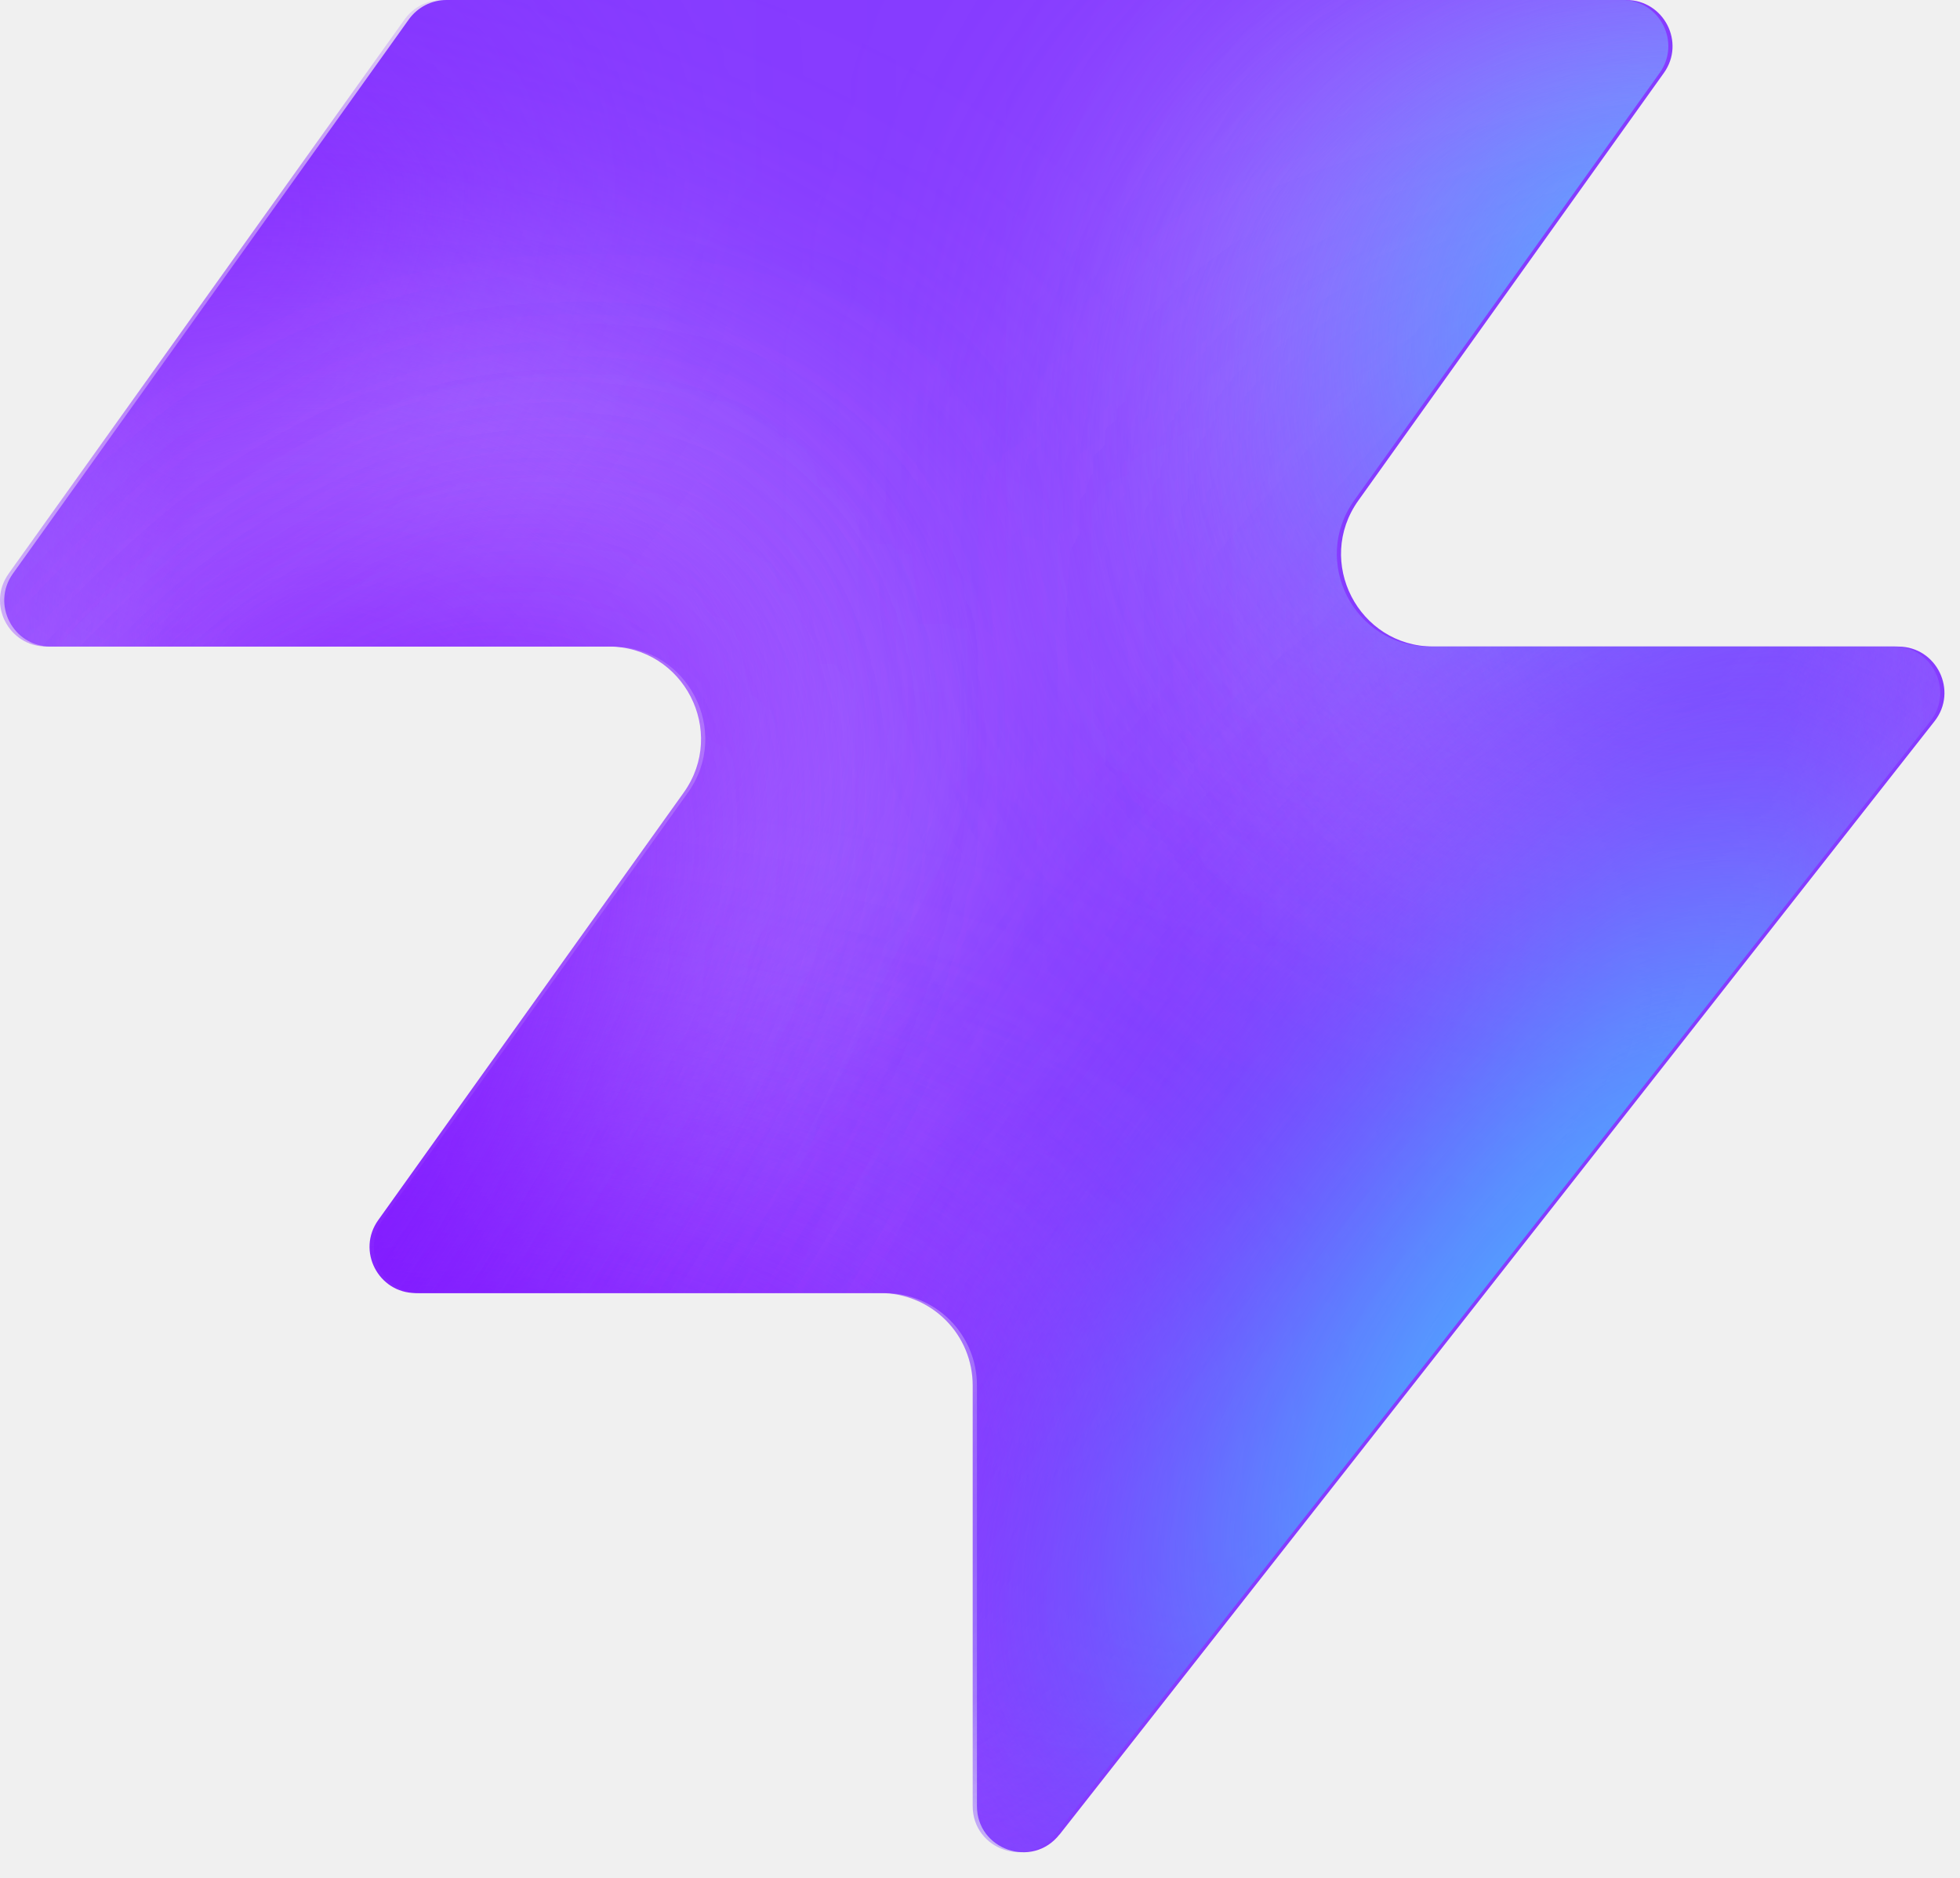
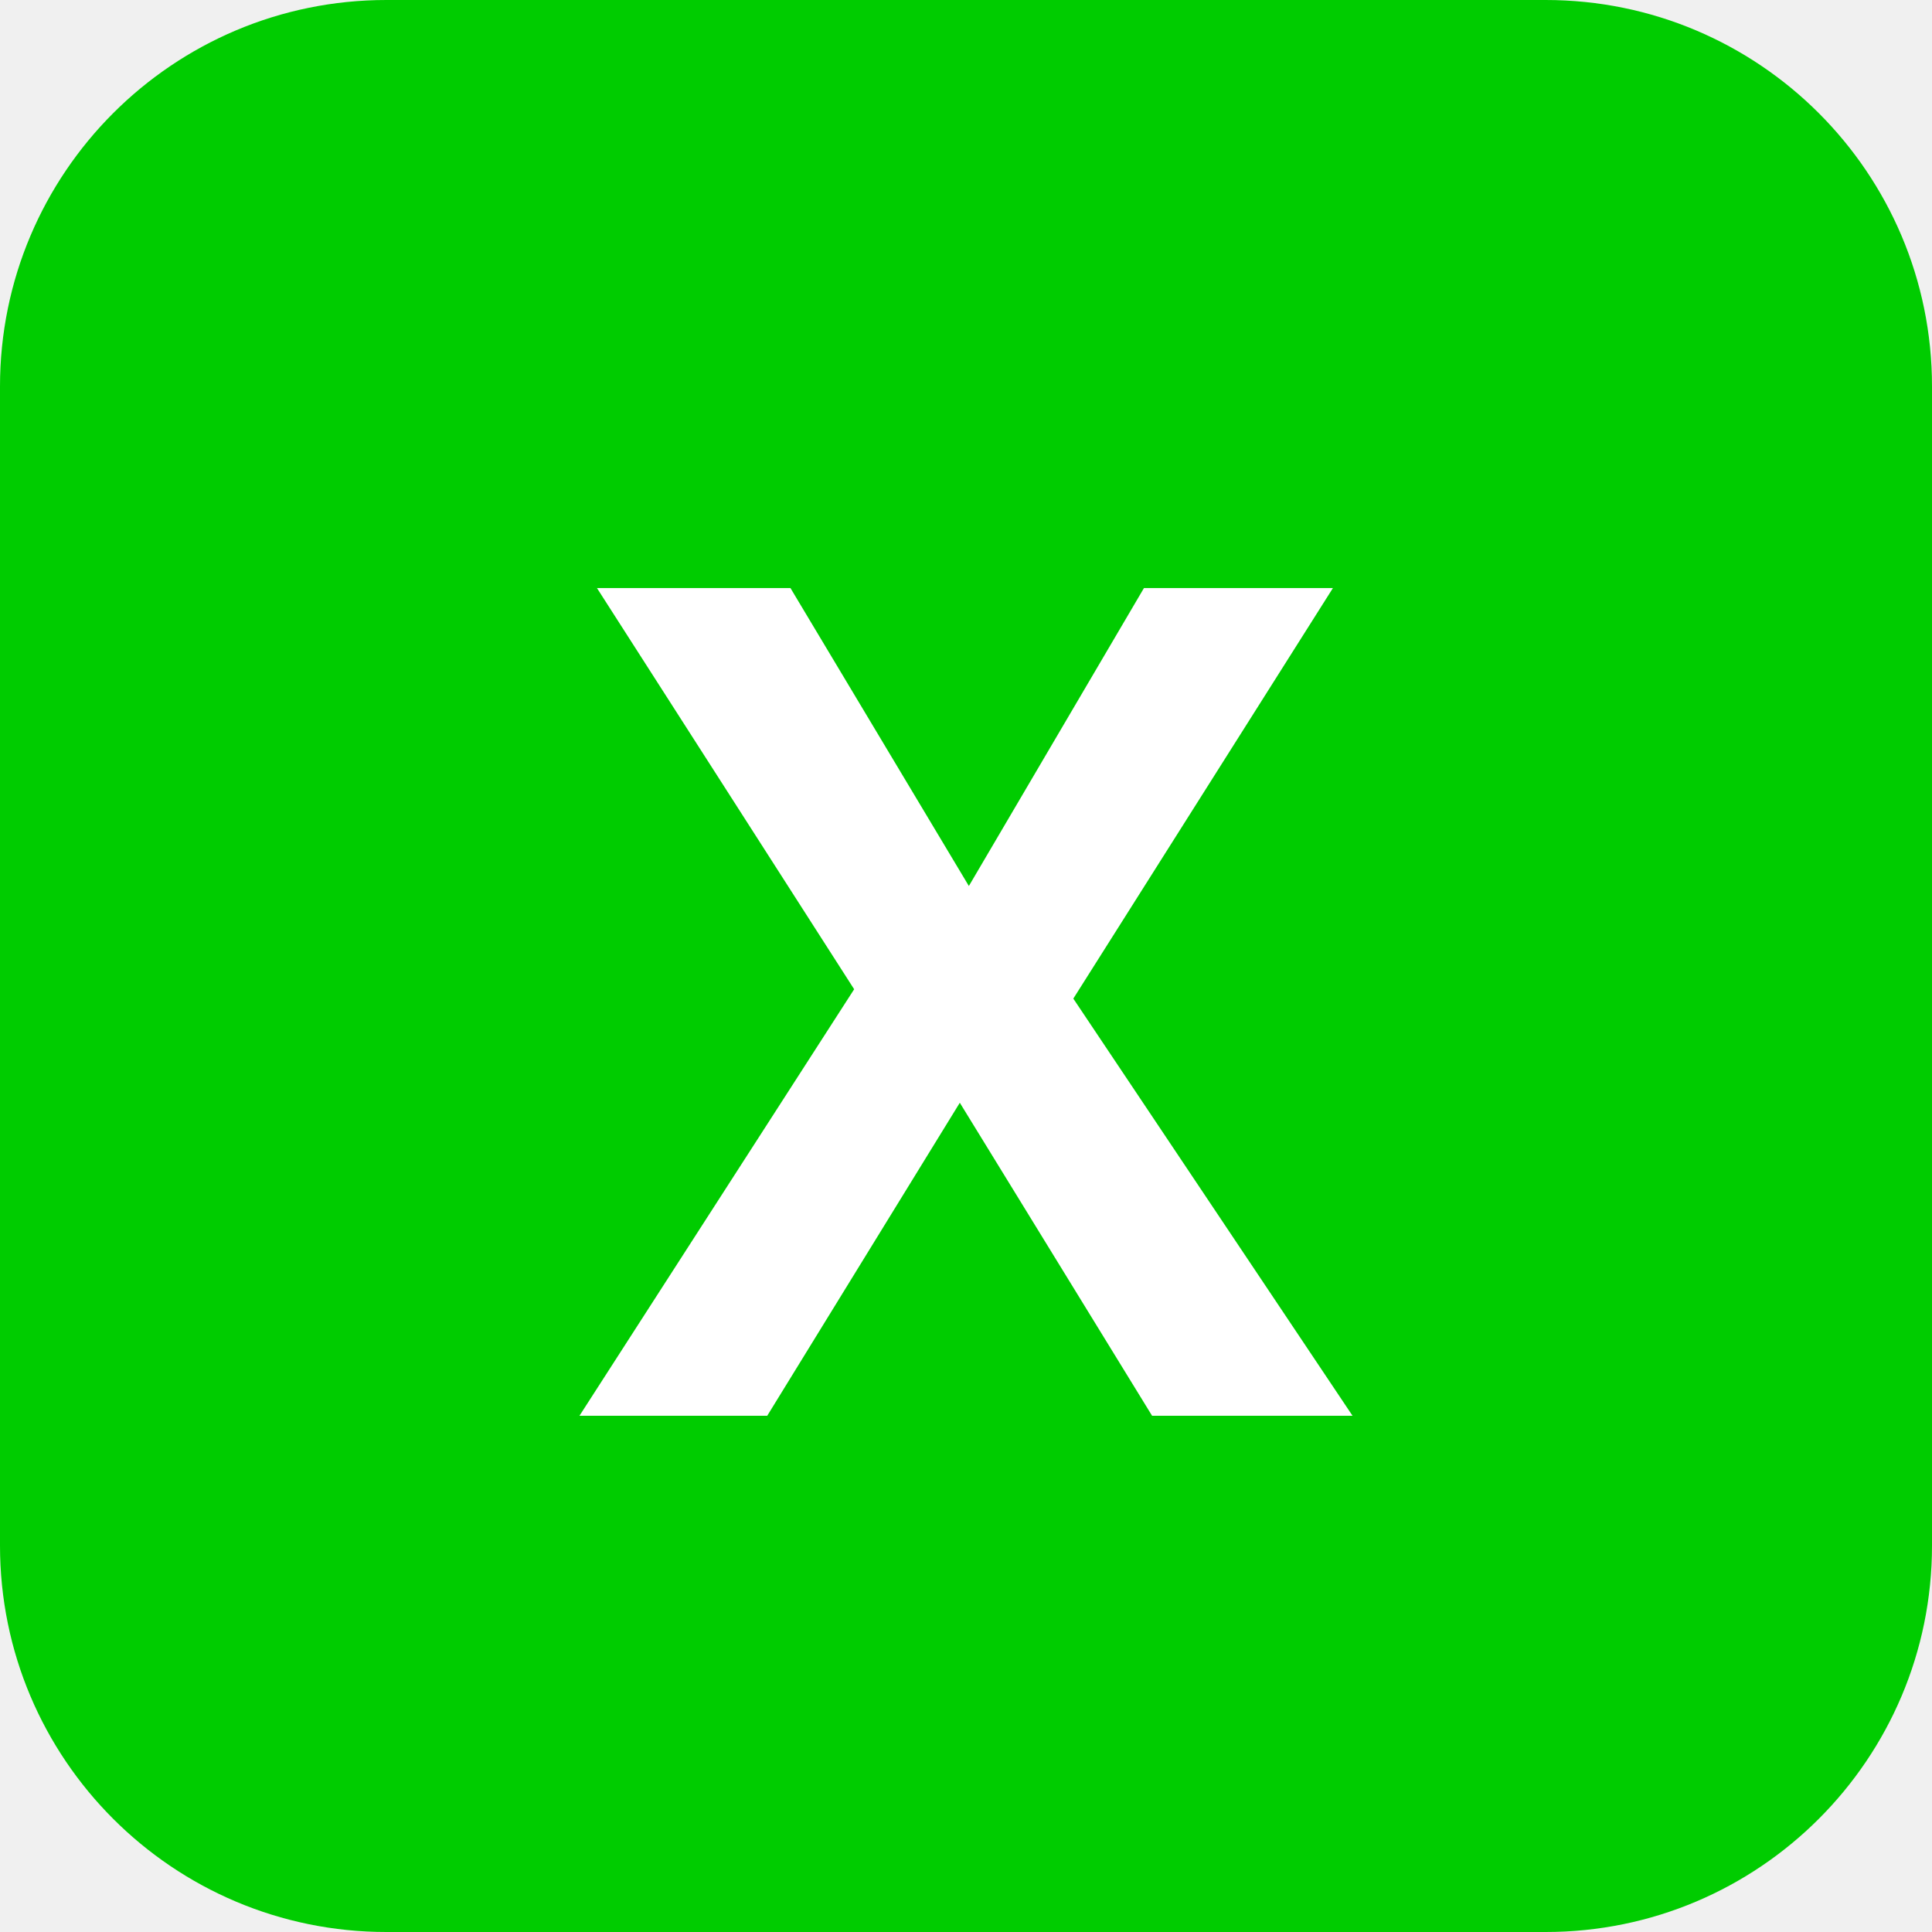
- <svg xmlns="http://www.w3.org/2000/svg" width="48" height="46" fill="none" viewBox="0 0 48 46">
-   <path fill="#863bff" d="M25.946 44.938c-.664.845-2.021.375-2.021-.698V33.937a2.26 2.26 0 0 0-2.262-2.262H10.287c-.92 0-1.456-1.04-.92-1.788l7.48-10.471c1.07-1.497 0-3.578-1.842-3.578H1.237c-.92 0-1.456-1.04-.92-1.788L10.013.474c.214-.297.556-.474.92-.474h28.894c.92 0 1.456 1.04.92 1.788l-7.48 10.471c-1.07 1.498 0 3.579 1.842 3.579h11.377c.943 0 1.473 1.088.89 1.83L25.947 44.94z" style="fill:#863bff;fill:color(display-p3 .525 .23 1);fill-opacity:1" />
-   <mask id="a" width="48" height="46" x="0" y="0" maskUnits="userSpaceOnUse" style="mask-type:alpha">
-     <path fill="#000" d="M25.842 44.938c-.664.844-2.021.375-2.021-.698V33.937a2.26 2.26 0 0 0-2.262-2.262H10.183c-.92 0-1.456-1.04-.92-1.788l7.48-10.471c1.07-1.498 0-3.579-1.842-3.579H1.133c-.92 0-1.456-1.04-.92-1.787L9.91.473c.214-.297.556-.474.92-.474h28.894c.92 0 1.456 1.04.92 1.788l-7.48 10.471c-1.07 1.498 0 3.578 1.842 3.578h11.377c.943 0 1.473 1.088.89 1.832L25.843 44.94z" style="fill:#000;fill-opacity:1" />
-   </mask>
-   <g mask="url(#a)">
-     <g filter="url(#b)">
-       <ellipse cx="5.508" cy="14.704" fill="#ede6ff" rx="5.508" ry="14.704" style="fill:#ede6ff;fill:color(display-p3 .927 .903 1);fill-opacity:1" transform="matrix(.00324 1 1 -.00324 -4.47 31.516)" />
-     </g>
-     <g filter="url(#c)">
-       <ellipse cx="10.399" cy="29.851" fill="#ede6ff" rx="10.399" ry="29.851" style="fill:#ede6ff;fill:color(display-p3 .927 .903 1);fill-opacity:1" transform="matrix(.00324 1 1 -.00324 -39.328 7.883)" />
-     </g>
-     <g filter="url(#d)">
-       <ellipse cx="5.508" cy="30.487" fill="#7e14ff" rx="5.508" ry="30.487" style="fill:#7e14ff;fill:color(display-p3 .492 .077 1);fill-opacity:1" transform="rotate(89.814 -25.913 -14.639)scale(1 -1)" />
-     </g>
-     <g filter="url(#e)">
-       <ellipse cx="5.508" cy="30.599" fill="#7e14ff" rx="5.508" ry="30.599" style="fill:#7e14ff;fill:color(display-p3 .492 .077 1);fill-opacity:1" transform="rotate(89.814 -32.644 -3.334)scale(1 -1)" />
-     </g>
-     <g filter="url(#f)">
-       <ellipse cx="5.508" cy="30.599" fill="#7e14ff" rx="5.508" ry="30.599" style="fill:#7e14ff;fill:color(display-p3 .492 .077 1);fill-opacity:1" transform="matrix(.00324 1 1 -.00324 -34.34 30.47)" />
-     </g>
-     <g filter="url(#g)">
-       <ellipse cx="14.072" cy="22.078" fill="#ede6ff" rx="14.072" ry="22.078" style="fill:#ede6ff;fill:color(display-p3 .927 .903 1);fill-opacity:1" transform="rotate(93.35 24.506 48.493)scale(-1 1)" />
-     </g>
-     <g filter="url(#h)">
-       <ellipse cx="3.47" cy="21.501" fill="#7e14ff" rx="3.47" ry="21.501" style="fill:#7e14ff;fill:color(display-p3 .492 .077 1);fill-opacity:1" transform="rotate(89.009 28.708 47.59)scale(-1 1)" />
-     </g>
-     <g filter="url(#i)">
-       <ellipse cx="3.47" cy="21.501" fill="#7e14ff" rx="3.47" ry="21.501" style="fill:#7e14ff;fill:color(display-p3 .492 .077 1);fill-opacity:1" transform="rotate(89.009 28.708 47.59)scale(-1 1)" />
-     </g>
-     <g filter="url(#j)">
-       <ellipse cx=".387" cy="8.972" fill="#7e14ff" rx="4.407" ry="29.108" style="fill:#7e14ff;fill:color(display-p3 .492 .077 1);fill-opacity:1" transform="rotate(39.51 .387 8.972)" />
-     </g>
-     <g filter="url(#k)">
-       <ellipse cx="47.523" cy="-6.092" fill="#7e14ff" rx="4.407" ry="29.108" style="fill:#7e14ff;fill:color(display-p3 .492 .077 1);fill-opacity:1" transform="rotate(37.892 47.523 -6.092)" />
-     </g>
-     <g filter="url(#l)">
-       <ellipse cx="41.412" cy="6.333" fill="#47bfff" rx="5.971" ry="9.665" style="fill:#47bfff;fill:color(display-p3 .28 .748 1);fill-opacity:1" transform="rotate(37.892 41.412 6.333)" />
-     </g>
-     <g filter="url(#m)">
-       <ellipse cx="-1.879" cy="38.332" fill="#7e14ff" rx="4.407" ry="29.108" style="fill:#7e14ff;fill:color(display-p3 .492 .077 1);fill-opacity:1" transform="rotate(37.892 -1.88 38.332)" />
-     </g>
-     <g filter="url(#n)">
-       <ellipse cx="-1.879" cy="38.332" fill="#7e14ff" rx="4.407" ry="29.108" style="fill:#7e14ff;fill:color(display-p3 .492 .077 1);fill-opacity:1" transform="rotate(37.892 -1.88 38.332)" />
-     </g>
-     <g filter="url(#o)">
-       <ellipse cx="35.651" cy="29.907" fill="#7e14ff" rx="4.407" ry="29.108" style="fill:#7e14ff;fill:color(display-p3 .492 .077 1);fill-opacity:1" transform="rotate(37.892 35.651 29.907)" />
-     </g>
-     <g filter="url(#p)">
-       <ellipse cx="38.418" cy="32.4" fill="#47bfff" rx="5.971" ry="15.297" style="fill:#47bfff;fill:color(display-p3 .28 .748 1);fill-opacity:1" transform="rotate(37.892 38.418 32.4)" />
-     </g>
-   </g>
-   <defs>
-     <filter id="b" width="60.045" height="41.654" x="-19.77" y="16.149" color-interpolation-filters="sRGB" filterUnits="userSpaceOnUse">
-       <feFlood flood-opacity="0" result="BackgroundImageFix" />
-       <feBlend in="SourceGraphic" in2="BackgroundImageFix" result="shape" />
-       <feGaussianBlur result="effect1_foregroundBlur_2002_17158" stdDeviation="7.659" />
-     </filter>
-     <filter id="c" width="90.34" height="51.437" x="-54.613" y="-7.533" color-interpolation-filters="sRGB" filterUnits="userSpaceOnUse">
-       <feFlood flood-opacity="0" result="BackgroundImageFix" />
-       <feBlend in="SourceGraphic" in2="BackgroundImageFix" result="shape" />
-       <feGaussianBlur result="effect1_foregroundBlur_2002_17158" stdDeviation="7.659" />
-     </filter>
-     <filter id="d" width="79.355" height="29.4" x="-49.64" y="2.03" color-interpolation-filters="sRGB" filterUnits="userSpaceOnUse">
-       <feFlood flood-opacity="0" result="BackgroundImageFix" />
-       <feBlend in="SourceGraphic" in2="BackgroundImageFix" result="shape" />
-       <feGaussianBlur result="effect1_foregroundBlur_2002_17158" stdDeviation="4.596" />
-     </filter>
-     <filter id="e" width="79.579" height="29.4" x="-45.045" y="20.029" color-interpolation-filters="sRGB" filterUnits="userSpaceOnUse">
-       <feFlood flood-opacity="0" result="BackgroundImageFix" />
-       <feBlend in="SourceGraphic" in2="BackgroundImageFix" result="shape" />
-       <feGaussianBlur result="effect1_foregroundBlur_2002_17158" stdDeviation="4.596" />
-     </filter>
-     <filter id="f" width="79.579" height="29.4" x="-43.513" y="21.178" color-interpolation-filters="sRGB" filterUnits="userSpaceOnUse">
-       <feFlood flood-opacity="0" result="BackgroundImageFix" />
-       <feBlend in="SourceGraphic" in2="BackgroundImageFix" result="shape" />
-       <feGaussianBlur result="effect1_foregroundBlur_2002_17158" stdDeviation="4.596" />
-     </filter>
-     <filter id="g" width="74.749" height="58.852" x="15.756" y="-17.901" color-interpolation-filters="sRGB" filterUnits="userSpaceOnUse">
-       <feFlood flood-opacity="0" result="BackgroundImageFix" />
-       <feBlend in="SourceGraphic" in2="BackgroundImageFix" result="shape" />
-       <feGaussianBlur result="effect1_foregroundBlur_2002_17158" stdDeviation="7.659" />
-     </filter>
-     <filter id="h" width="61.377" height="25.362" x="23.548" y="2.284" color-interpolation-filters="sRGB" filterUnits="userSpaceOnUse">
-       <feFlood flood-opacity="0" result="BackgroundImageFix" />
-       <feBlend in="SourceGraphic" in2="BackgroundImageFix" result="shape" />
-       <feGaussianBlur result="effect1_foregroundBlur_2002_17158" stdDeviation="4.596" />
-     </filter>
-     <filter id="i" width="61.377" height="25.362" x="23.548" y="2.284" color-interpolation-filters="sRGB" filterUnits="userSpaceOnUse">
-       <feFlood flood-opacity="0" result="BackgroundImageFix" />
-       <feBlend in="SourceGraphic" in2="BackgroundImageFix" result="shape" />
-       <feGaussianBlur result="effect1_foregroundBlur_2002_17158" stdDeviation="4.596" />
-     </filter>
-     <filter id="j" width="56.045" height="63.649" x="-27.636" y="-22.853" color-interpolation-filters="sRGB" filterUnits="userSpaceOnUse">
-       <feFlood flood-opacity="0" result="BackgroundImageFix" />
-       <feBlend in="SourceGraphic" in2="BackgroundImageFix" result="shape" />
-       <feGaussianBlur result="effect1_foregroundBlur_2002_17158" stdDeviation="4.596" />
-     </filter>
-     <filter id="k" width="54.814" height="64.646" x="20.116" y="-38.415" color-interpolation-filters="sRGB" filterUnits="userSpaceOnUse">
-       <feFlood flood-opacity="0" result="BackgroundImageFix" />
-       <feBlend in="SourceGraphic" in2="BackgroundImageFix" result="shape" />
-       <feGaussianBlur result="effect1_foregroundBlur_2002_17158" stdDeviation="4.596" />
-     </filter>
-     <filter id="l" width="33.541" height="35.313" x="24.641" y="-11.323" color-interpolation-filters="sRGB" filterUnits="userSpaceOnUse">
-       <feFlood flood-opacity="0" result="BackgroundImageFix" />
-       <feBlend in="SourceGraphic" in2="BackgroundImageFix" result="shape" />
-       <feGaussianBlur result="effect1_foregroundBlur_2002_17158" stdDeviation="4.596" />
-     </filter>
-     <filter id="m" width="54.814" height="64.646" x="-29.286" y="6.009" color-interpolation-filters="sRGB" filterUnits="userSpaceOnUse">
-       <feFlood flood-opacity="0" result="BackgroundImageFix" />
-       <feBlend in="SourceGraphic" in2="BackgroundImageFix" result="shape" />
-       <feGaussianBlur result="effect1_foregroundBlur_2002_17158" stdDeviation="4.596" />
-     </filter>
-     <filter id="n" width="54.814" height="64.646" x="-29.286" y="6.009" color-interpolation-filters="sRGB" filterUnits="userSpaceOnUse">
-       <feFlood flood-opacity="0" result="BackgroundImageFix" />
-       <feBlend in="SourceGraphic" in2="BackgroundImageFix" result="shape" />
-       <feGaussianBlur result="effect1_foregroundBlur_2002_17158" stdDeviation="4.596" />
-     </filter>
-     <filter id="o" width="54.814" height="64.646" x="8.244" y="-2.416" color-interpolation-filters="sRGB" filterUnits="userSpaceOnUse">
-       <feFlood flood-opacity="0" result="BackgroundImageFix" />
-       <feBlend in="SourceGraphic" in2="BackgroundImageFix" result="shape" />
-       <feGaussianBlur result="effect1_foregroundBlur_2002_17158" stdDeviation="4.596" />
-     </filter>
-     <filter id="p" width="39.409" height="43.623" x="18.713" y="10.588" color-interpolation-filters="sRGB" filterUnits="userSpaceOnUse">
-       <feFlood flood-opacity="0" result="BackgroundImageFix" />
-       <feBlend in="SourceGraphic" in2="BackgroundImageFix" result="shape" />
-       <feGaussianBlur result="effect1_foregroundBlur_2002_17158" stdDeviation="4.596" />
-     </filter>
-   </defs>
+ <svg xmlns="http://www.w3.org/2000/svg" viewBox="0 0 100 100">
+   <rect width="100" height="100" rx="20" fill="#00cc00" />
+   <text x="50%" y="50%" dominant-baseline="central" text-anchor="middle" fill="white" font-family="Outfit, sans-serif" font-weight="900" font-size="60">X</text>
</svg>
